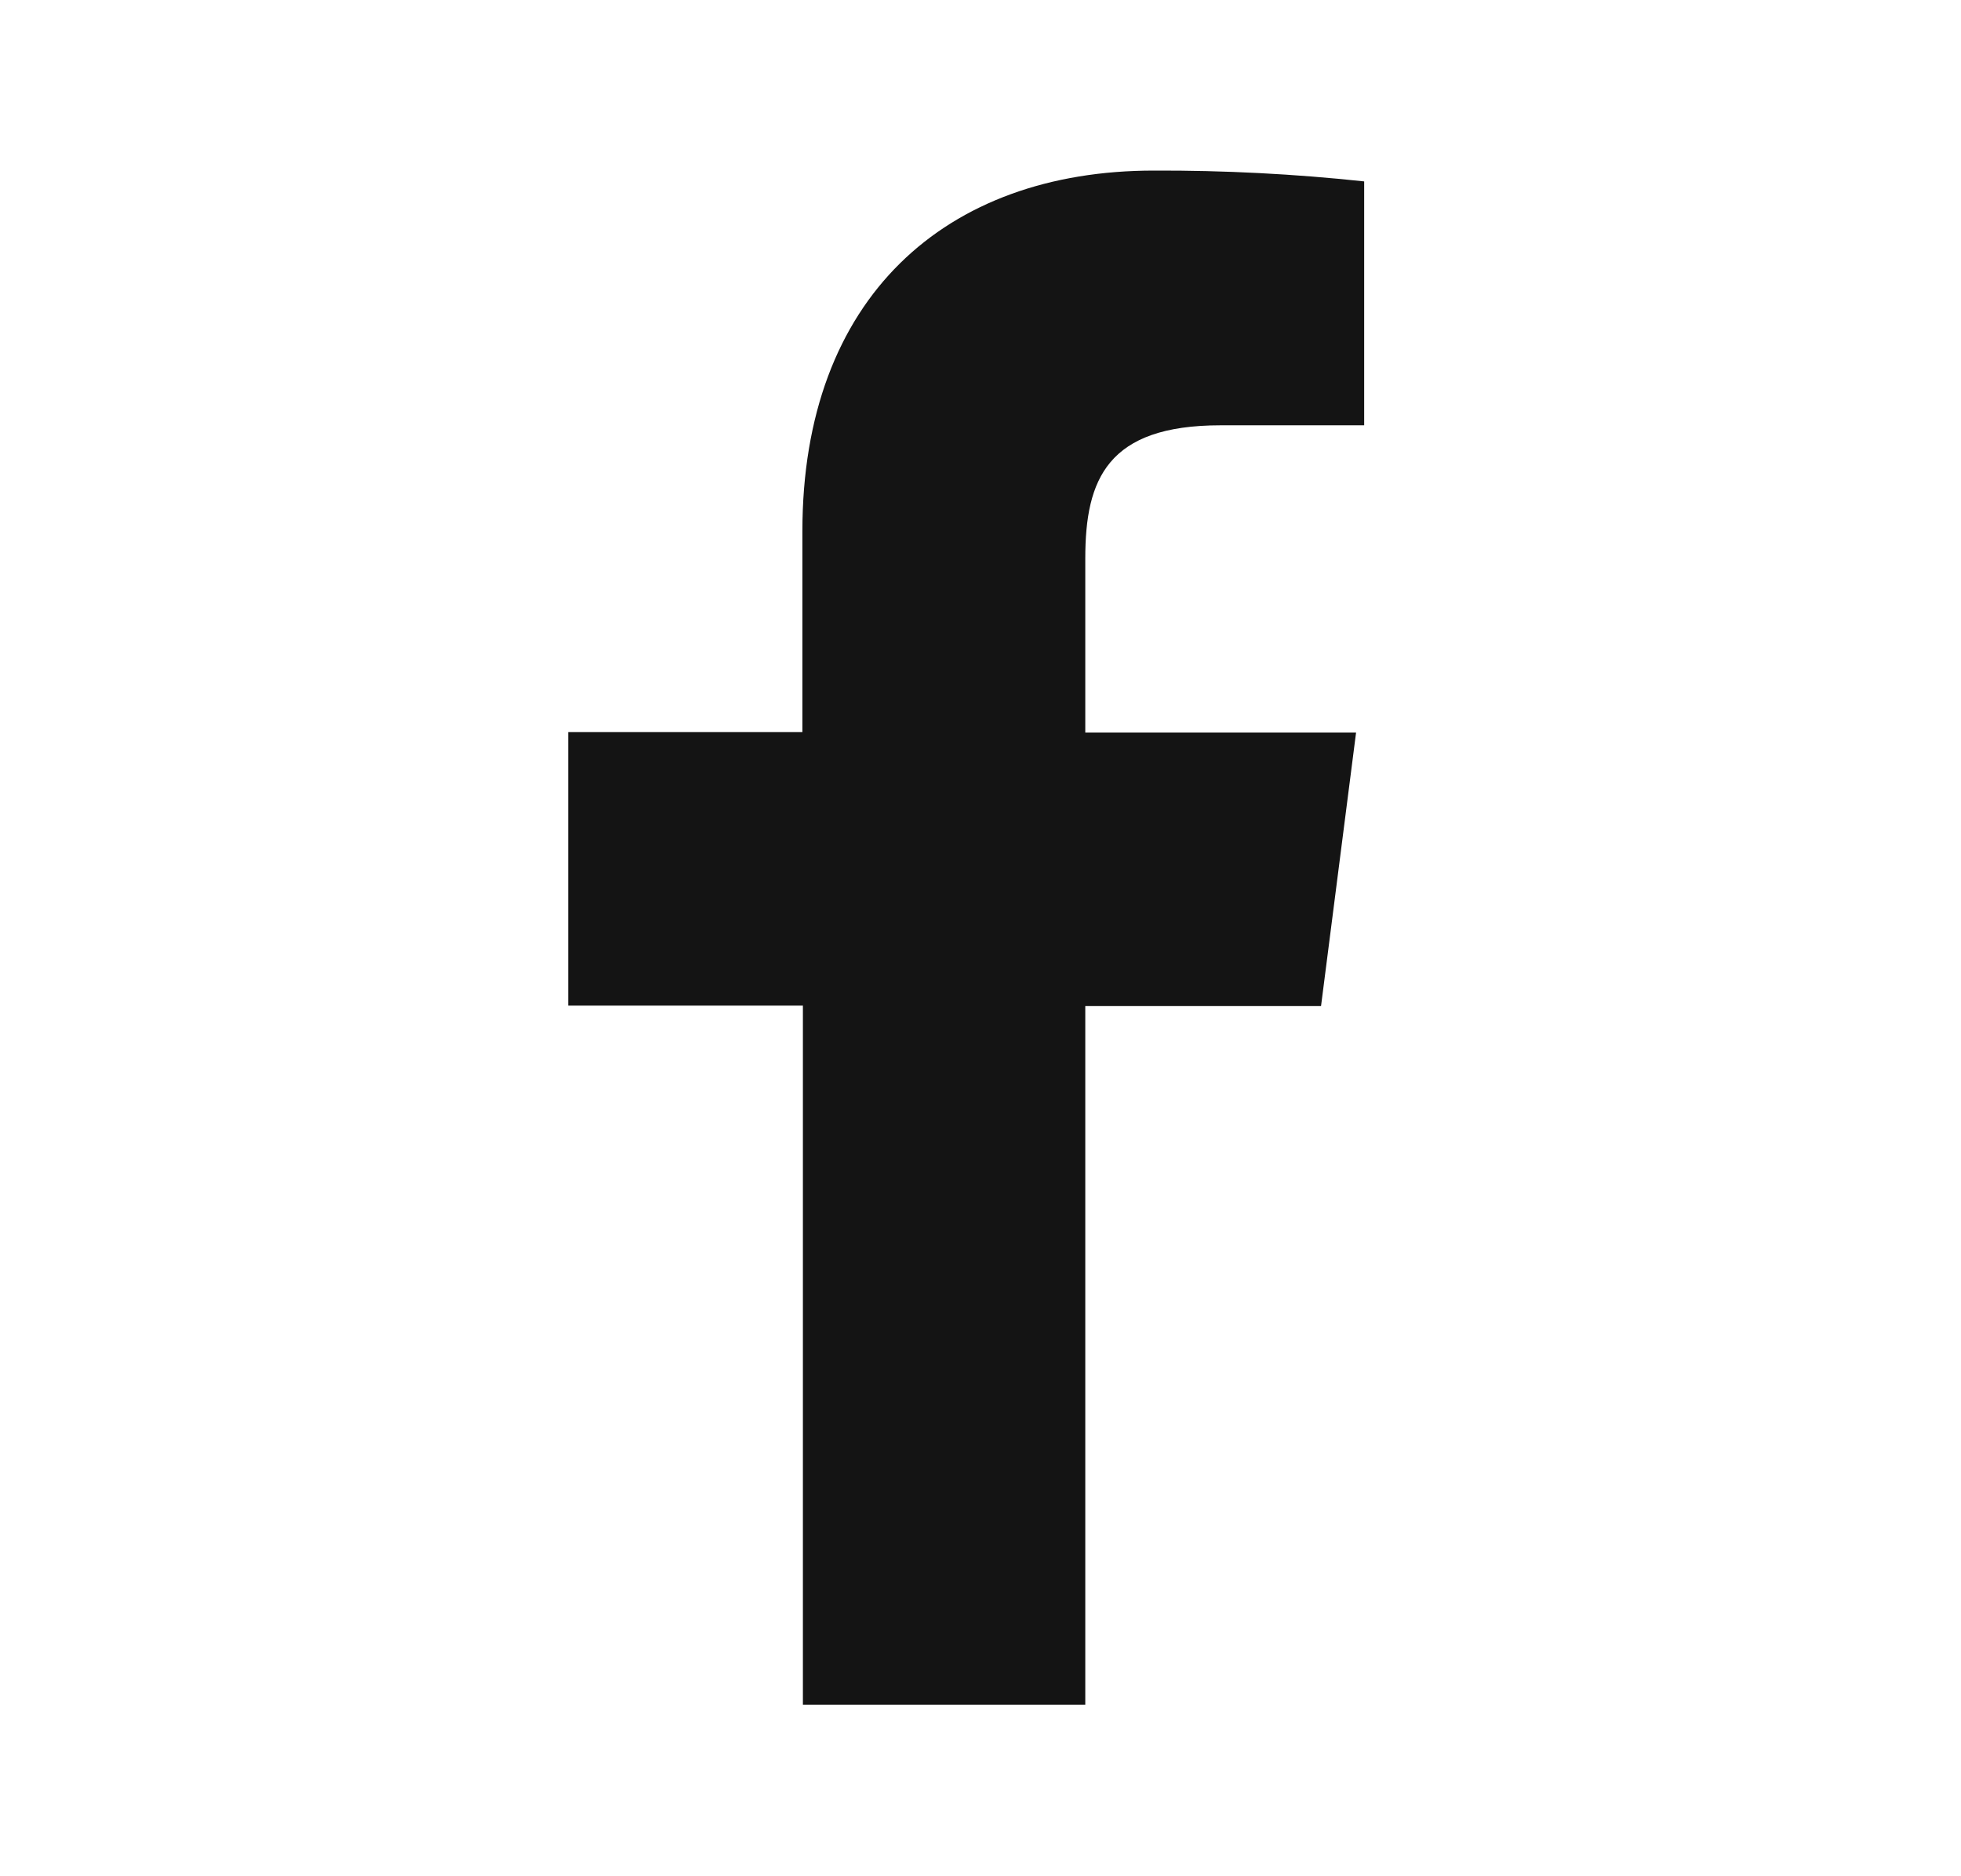
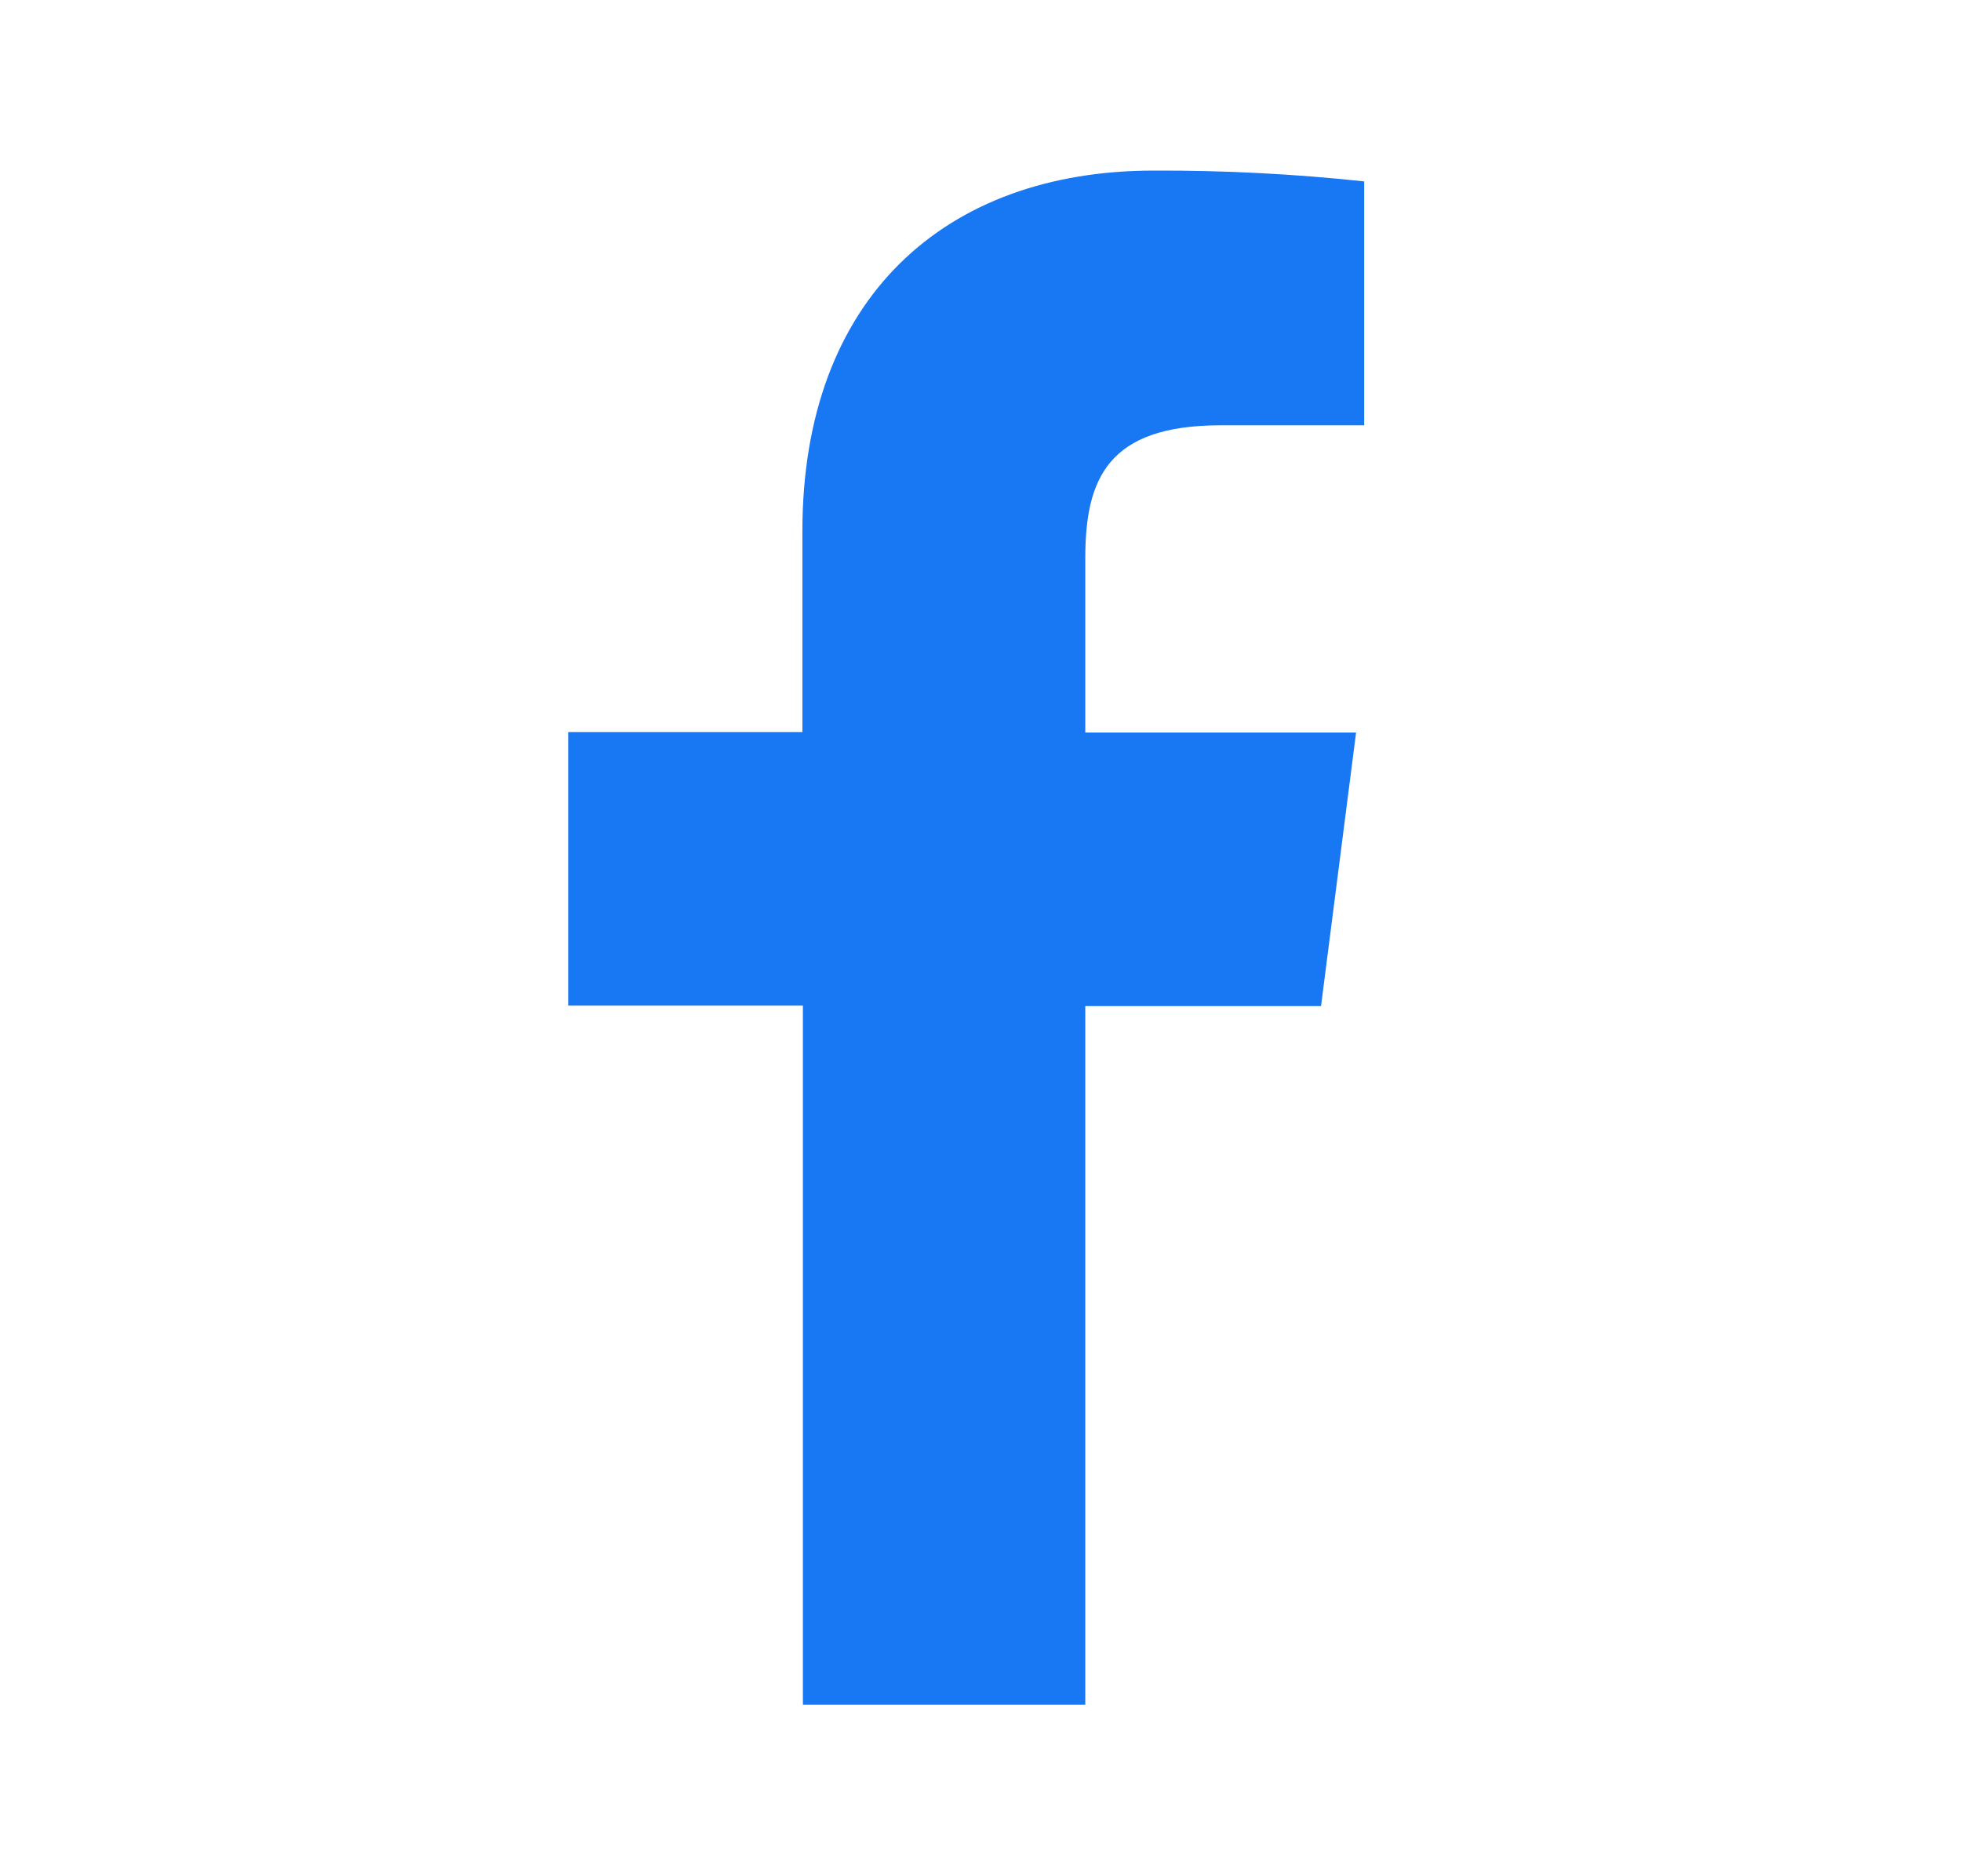
- <svg xmlns="http://www.w3.org/2000/svg" width="23" height="22" viewBox="0 0 23 22" fill="none">
-   <path d="M12.729 19.998V11.802H15.494L15.905 8.593H12.729V6.549C12.729 5.623 12.987 4.989 14.316 4.989H16V2.128C15.181 2.04 14.357 1.998 13.533 2.001C11.089 2.001 9.411 3.493 9.411 6.232V8.587H6.664V11.796H9.417V19.998H12.729Z" fill="#141414" />
+ <svg xmlns="http://www.w3.org/2000/svg" width="23" height="22" viewBox="0 0 23 22" fill="#1877F2">
+   <path d="M12.729 19.998V11.802H15.494L15.905 8.593H12.729V6.549C12.729 5.623 12.987 4.989 14.316 4.989H16V2.128C15.181 2.04 14.357 1.998 13.533 2.001C11.089 2.001 9.411 3.493 9.411 6.232V8.587H6.664V11.796H9.417V19.998H12.729Z" fill="#1877F2" />
</svg>
